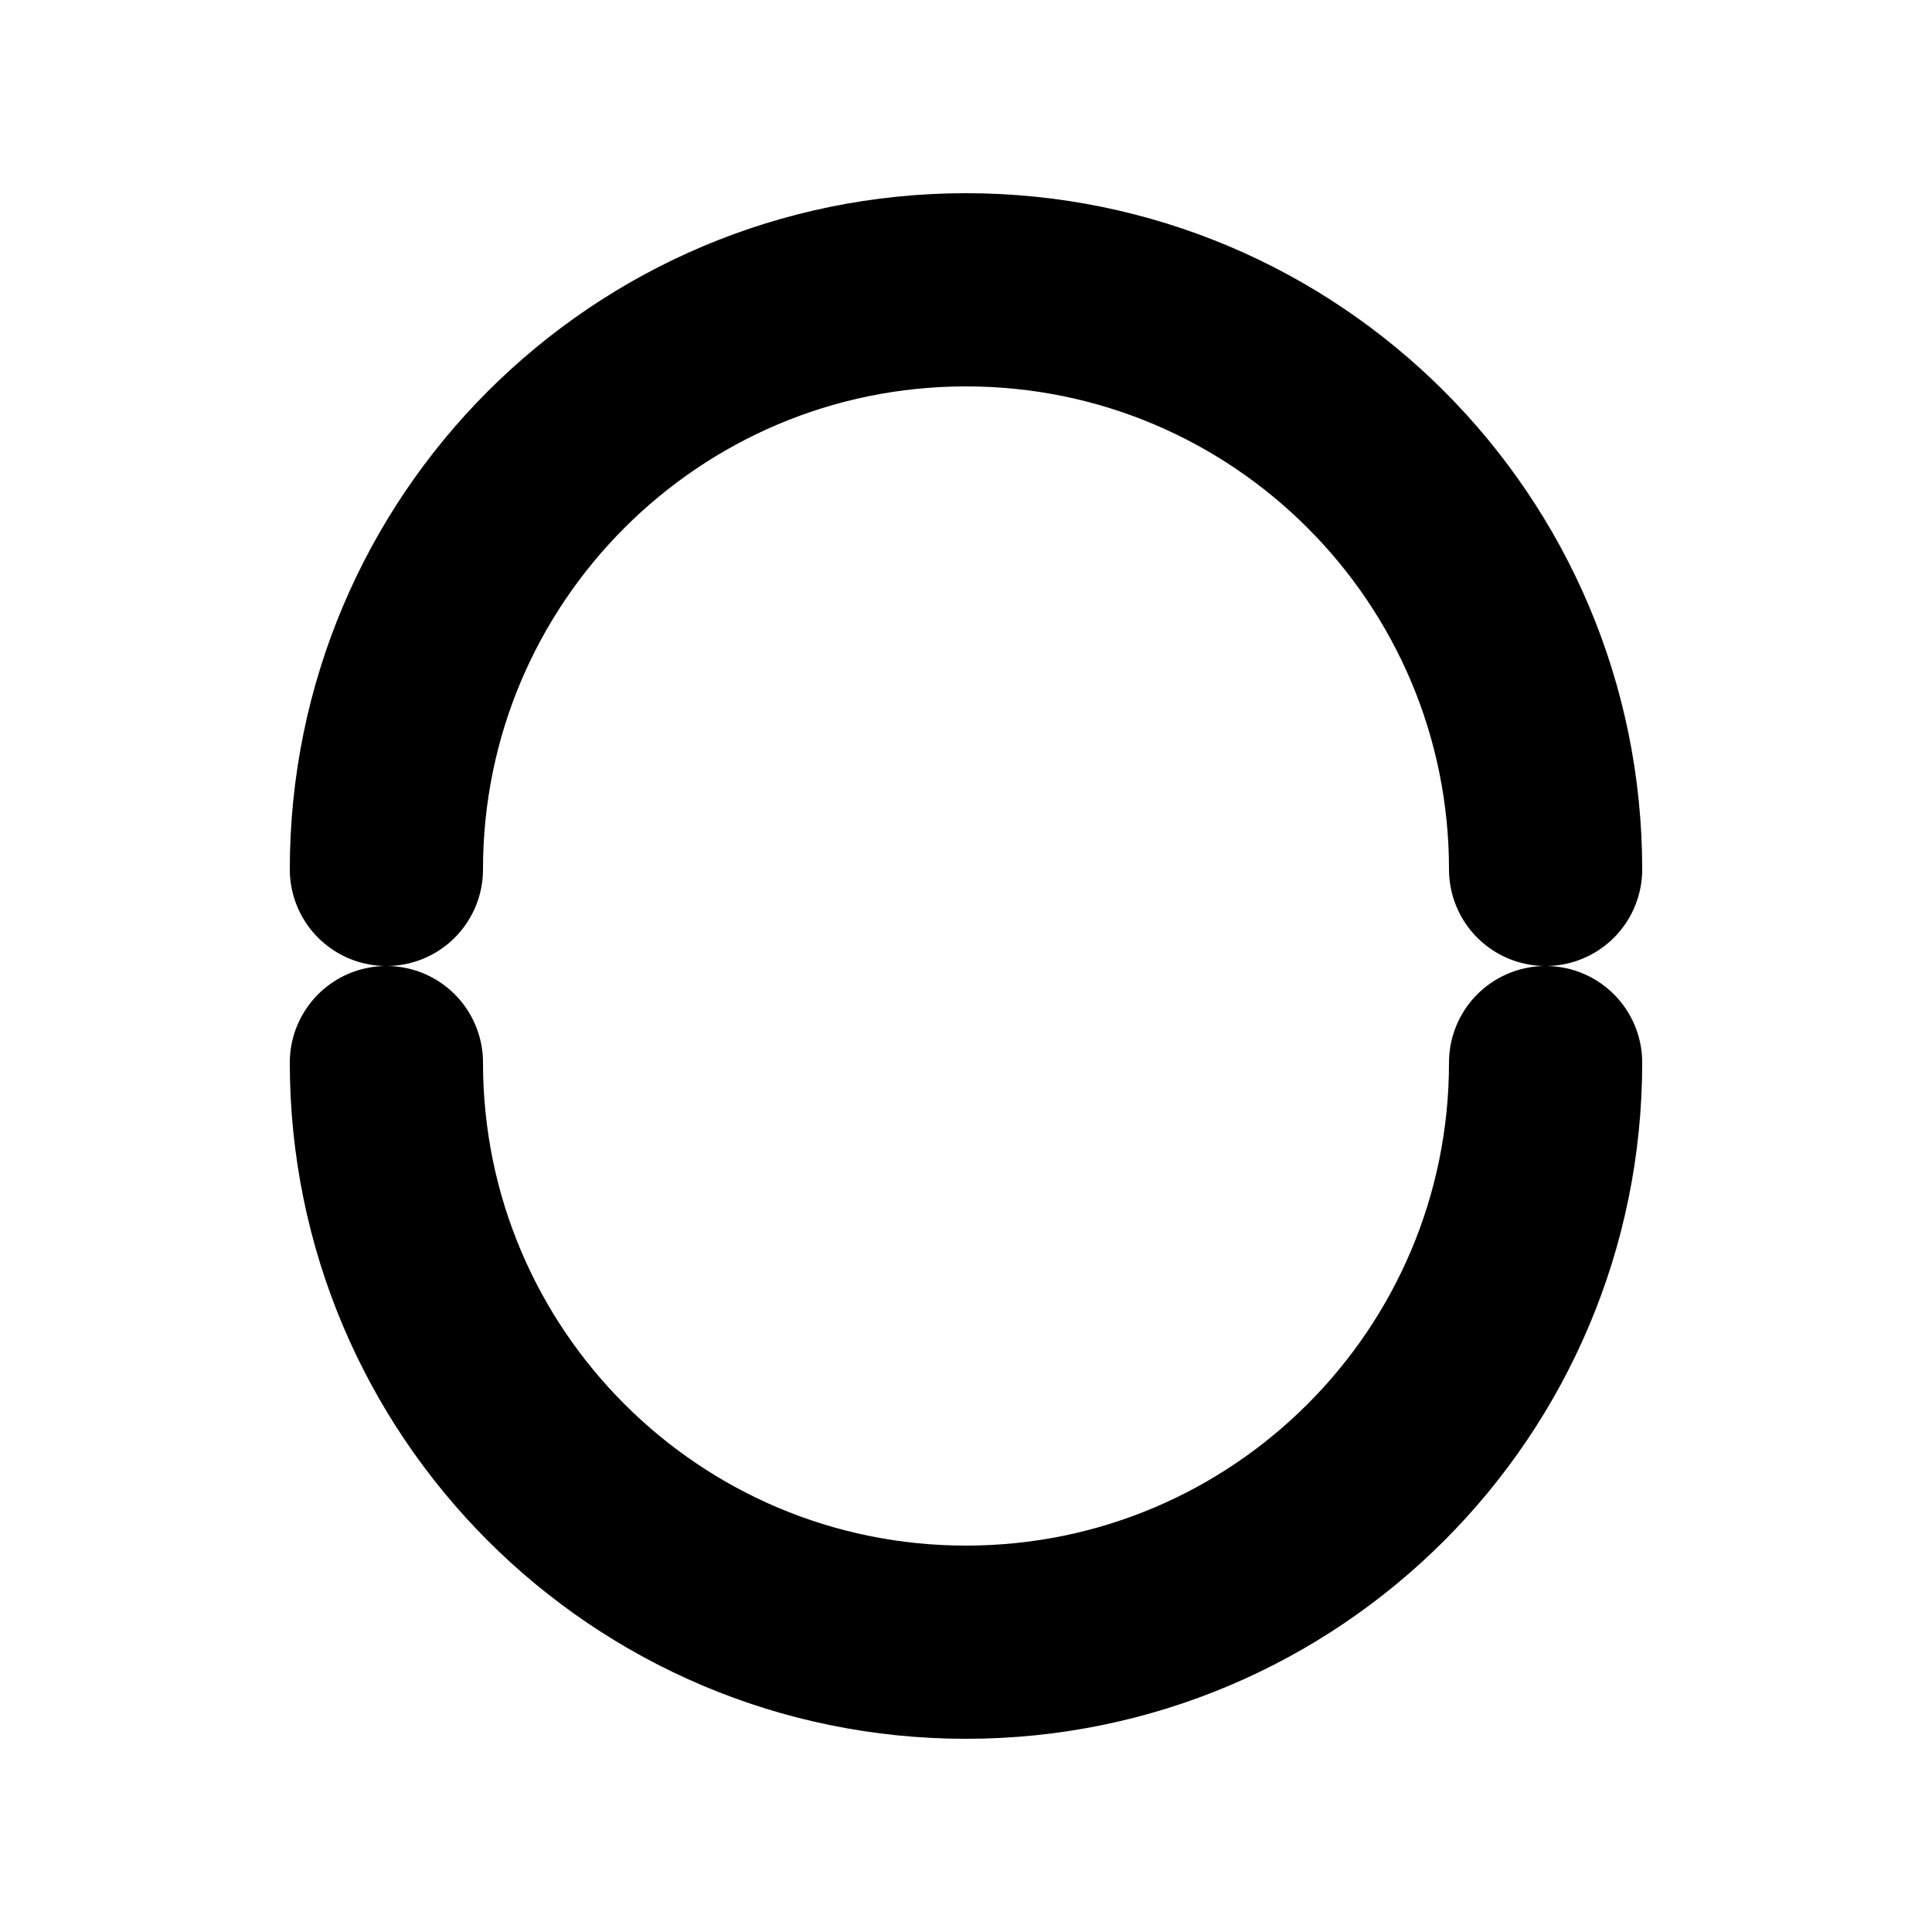
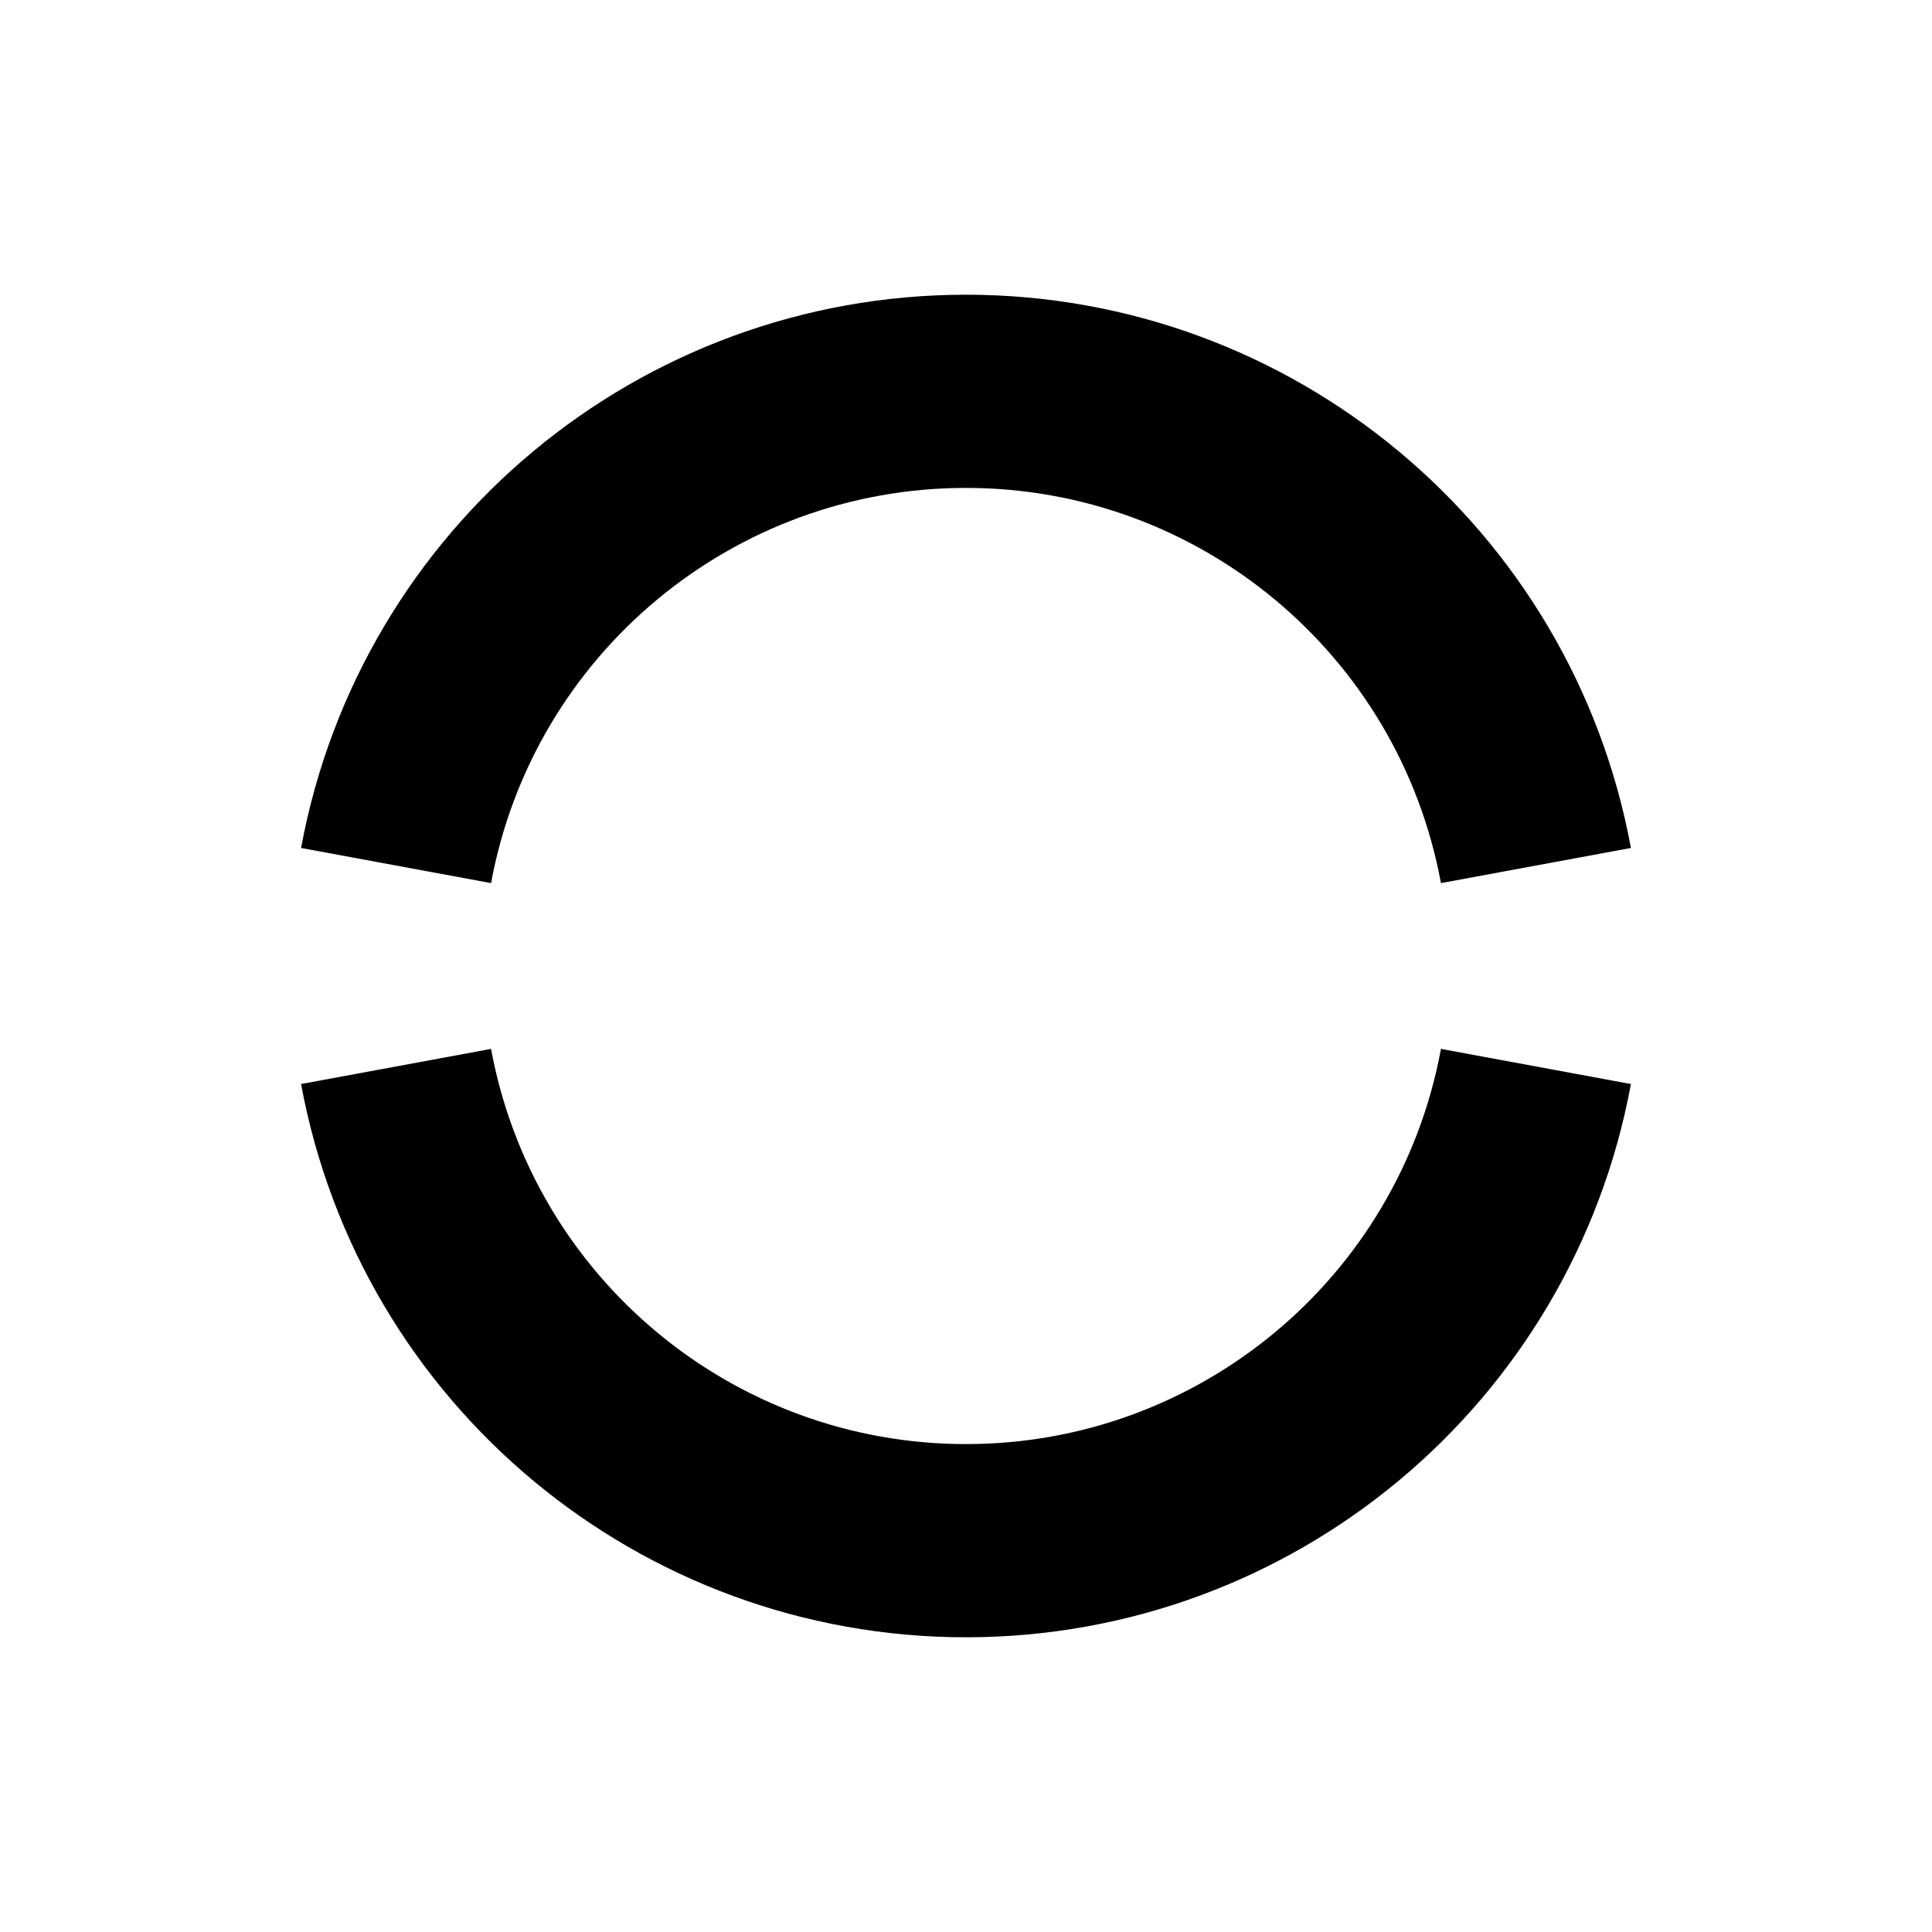
<svg xmlns="http://www.w3.org/2000/svg" viewBox="0 0 10 10" width="10" height="10">
-   <path d="M 8,4.5 A 3,3 0 0,0 2,4.5        M 2,5.5 A 3,3 0 0,0 8,5.5" stroke="currentColor" fill="none" stroke-width="1" stroke-linecap="round" />
+   <path d="M 7.95,4.48 A 3,3 0 0,0 2.05,4.48        M 2.05,5.52 A 3,3 0 0,0 7.95,5.52" stroke="currentColor" fill="none" stroke-width="1" stroke-linecap="butt" />
</svg>
